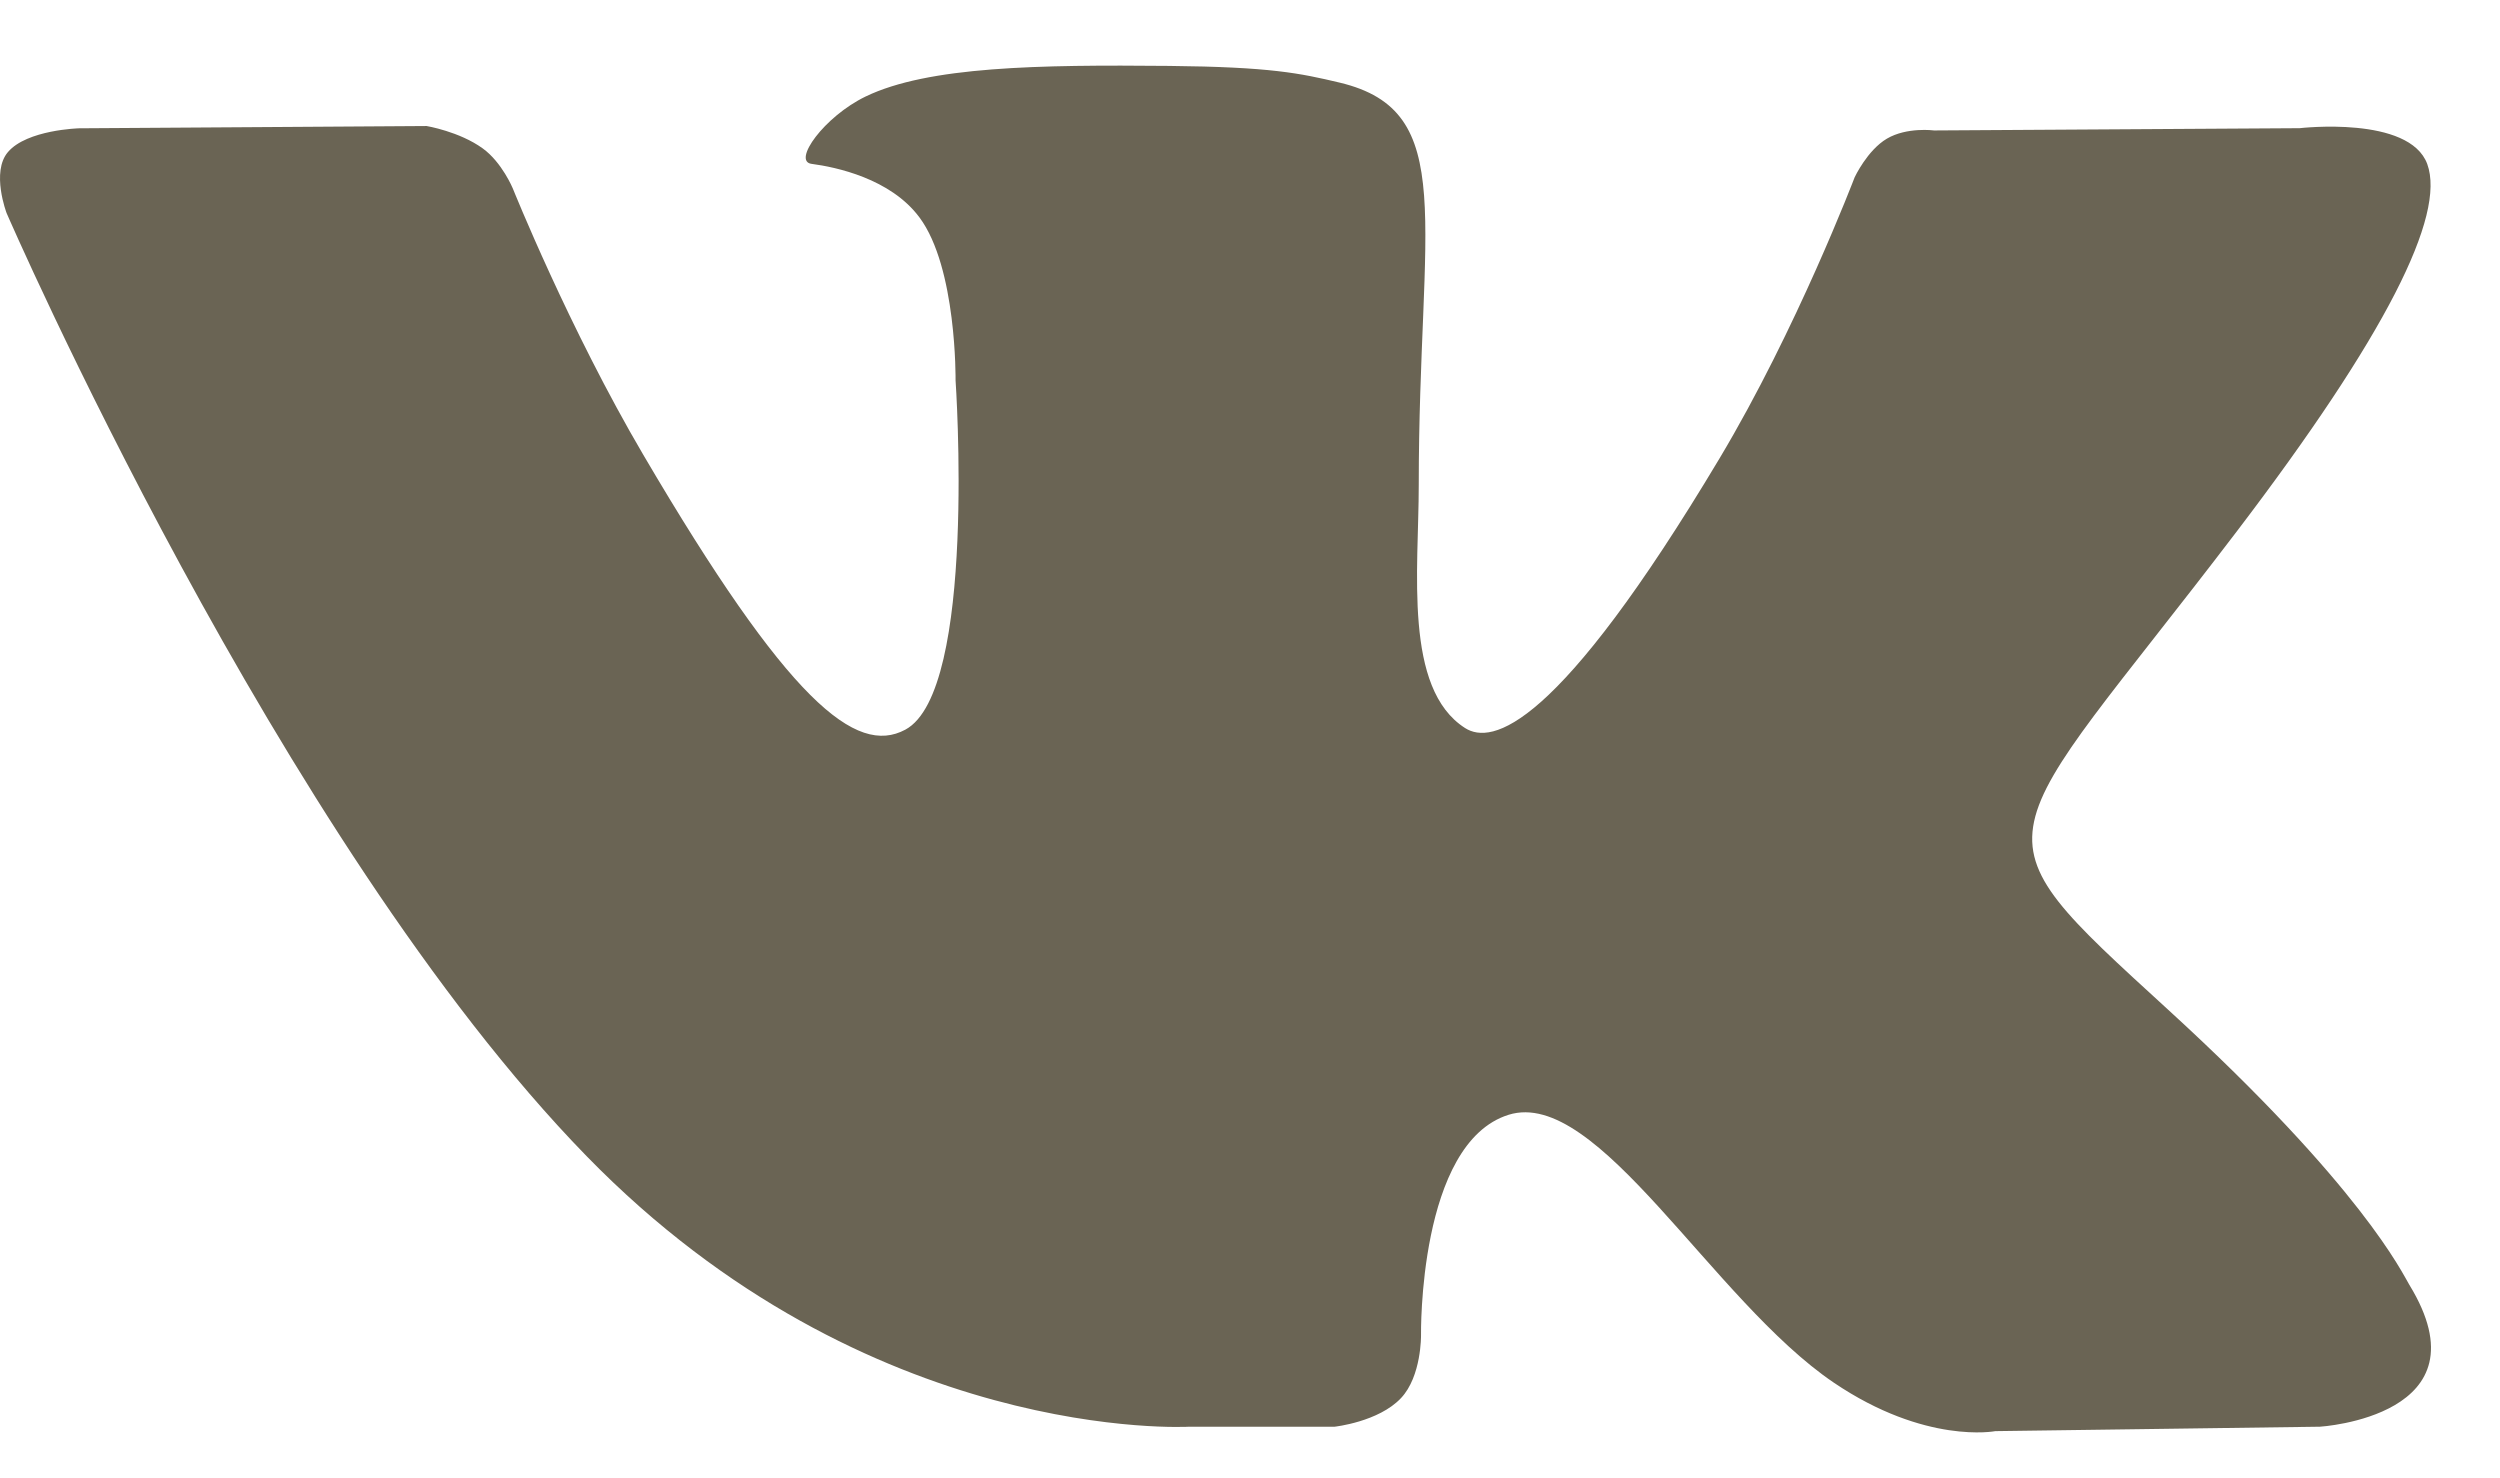
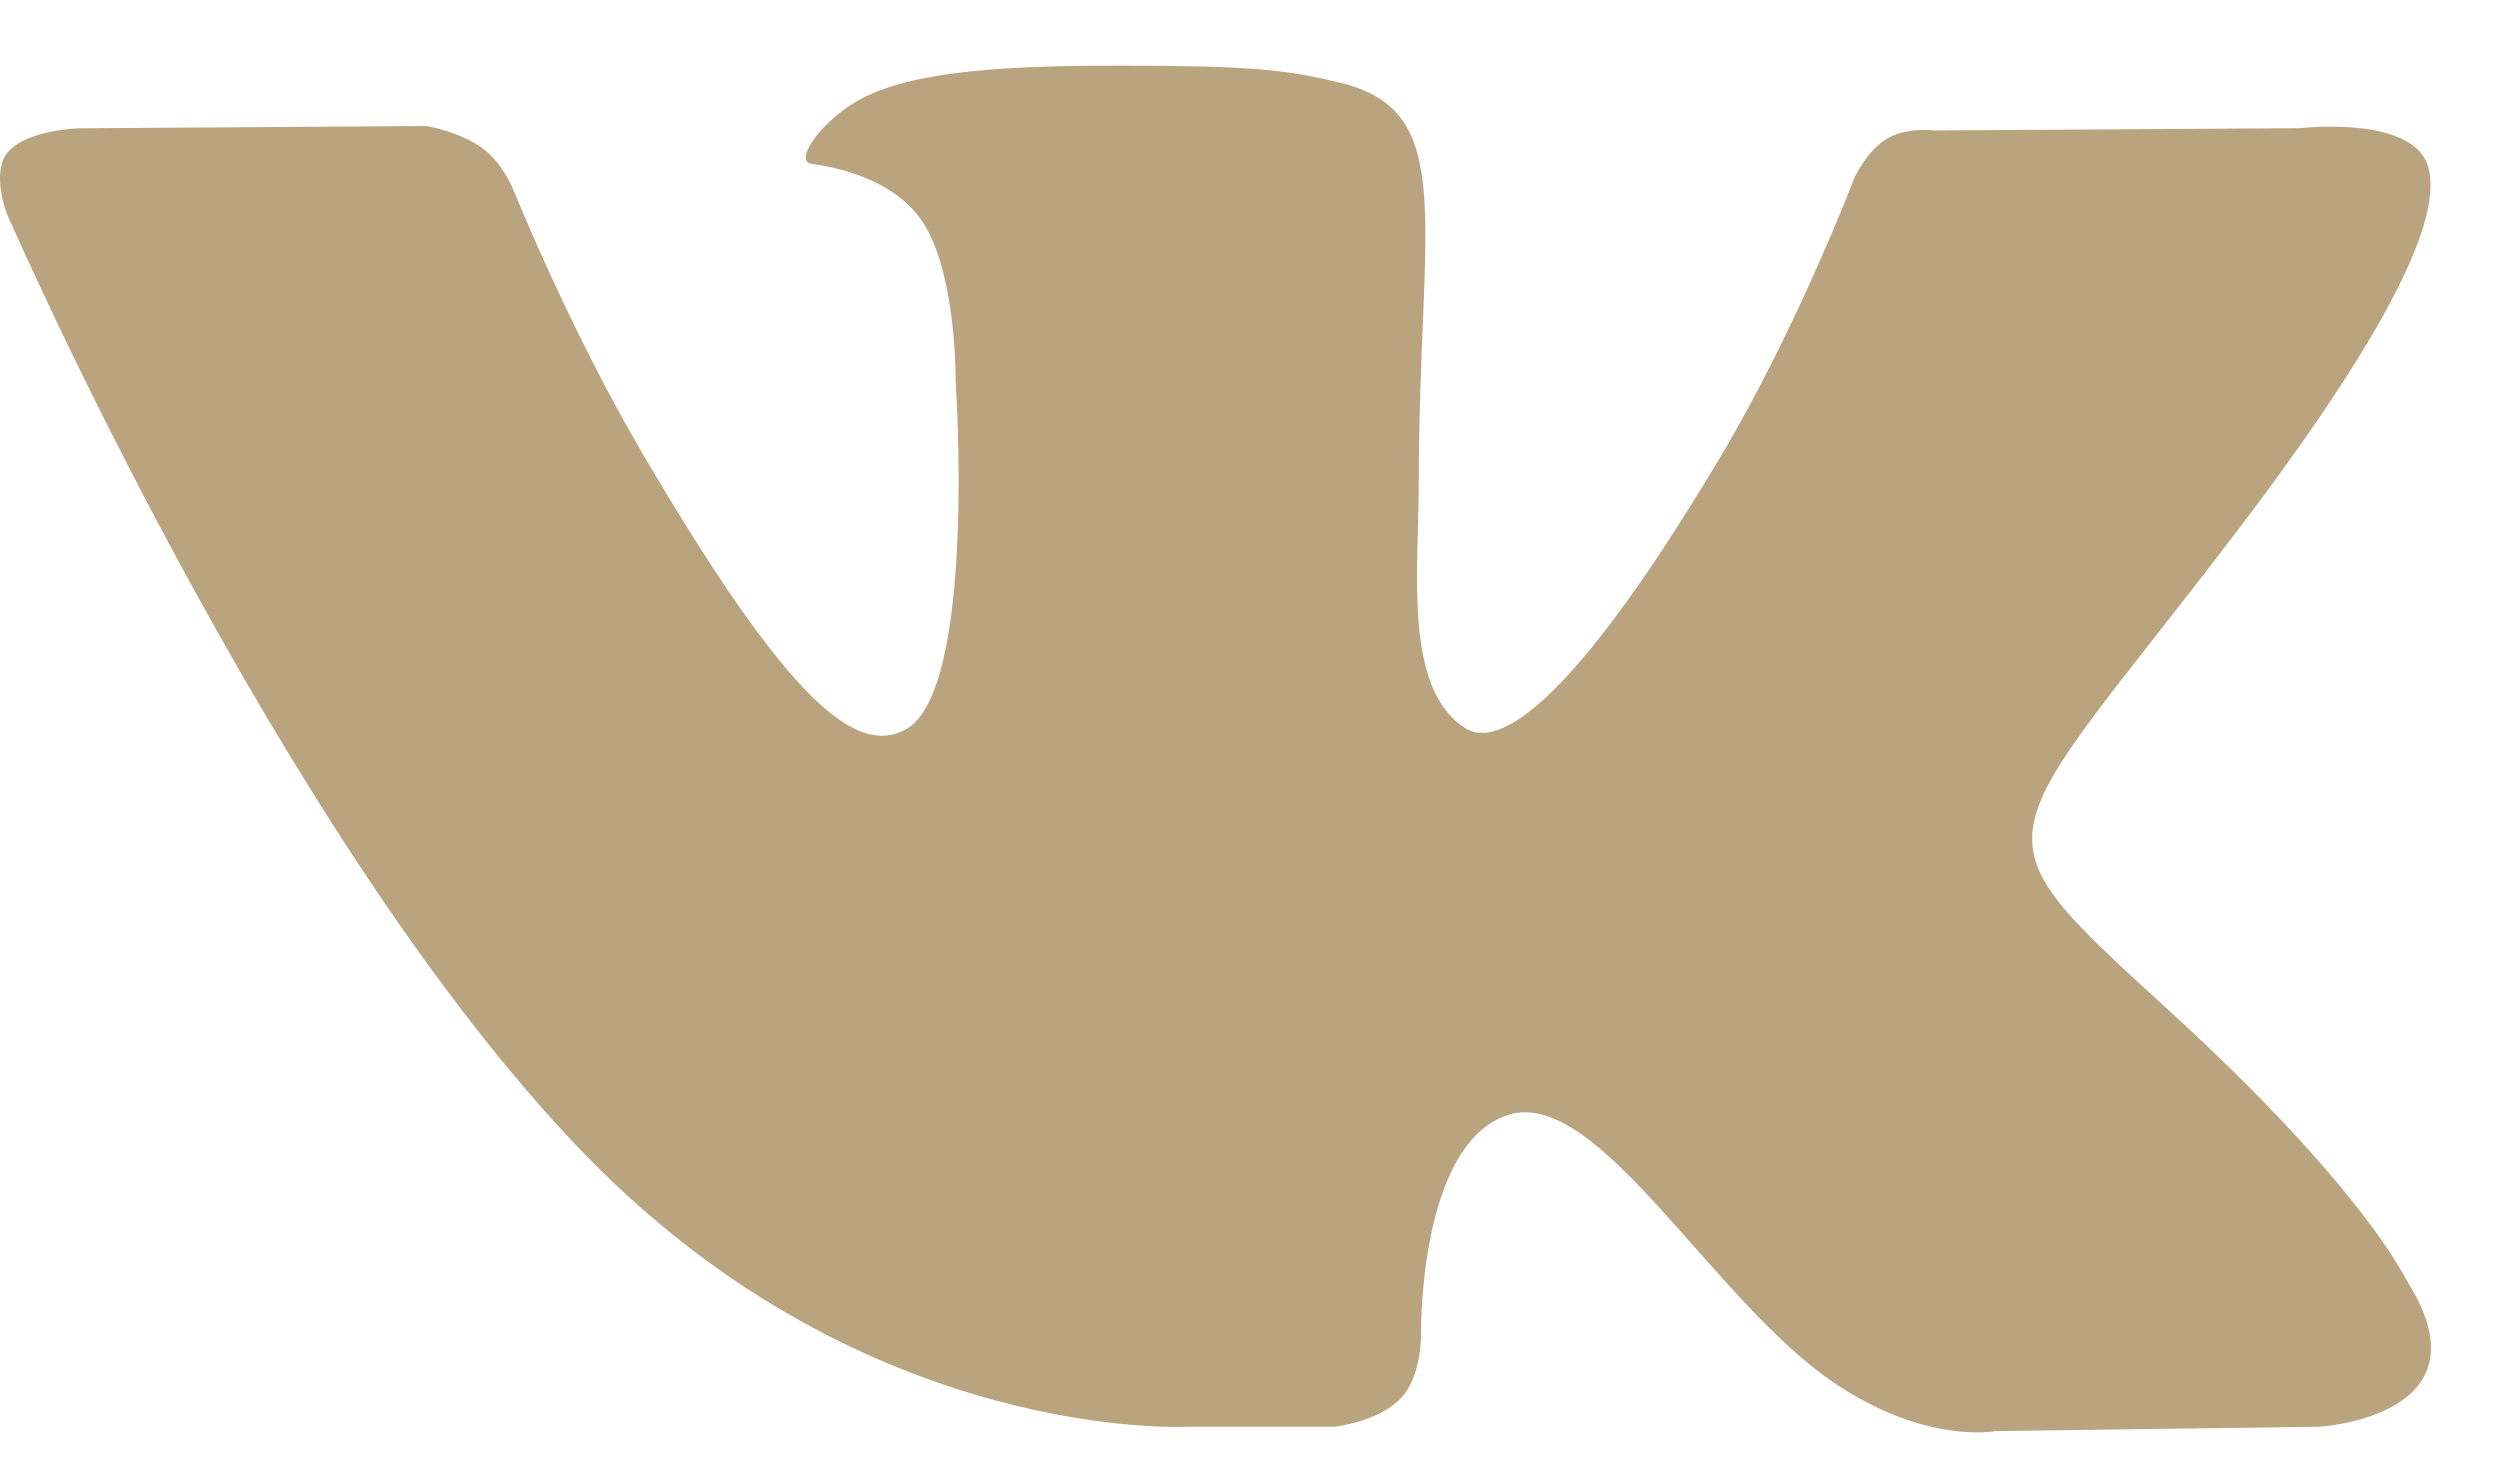
<svg xmlns="http://www.w3.org/2000/svg" width="22" height="13" viewBox="0 0 22 13" fill="none">
-   <path fill-rule="evenodd" clip-rule="evenodd" d="M10.467 12.555H11.745C11.745 12.555 12.132 12.513 12.329 12.303C12.51 12.111 12.505 11.75 12.505 11.75C12.505 11.75 12.479 10.059 13.276 9.81C14.061 9.565 15.069 11.444 16.137 12.167C16.945 12.714 17.559 12.594 17.559 12.594L20.416 12.555C20.416 12.555 21.911 12.464 21.202 11.306C21.144 11.211 20.789 10.449 19.078 8.884C17.287 7.245 17.526 7.51 19.684 4.676C20.998 2.95 21.524 1.896 21.36 1.444C21.203 1.015 20.237 1.128 20.237 1.128L17.02 1.148C17.02 1.148 16.782 1.116 16.605 1.22C16.432 1.322 16.321 1.56 16.321 1.56C16.321 1.56 15.812 2.896 15.133 4.032C13.7 6.429 13.127 6.556 12.893 6.407C12.349 6.06 12.485 5.013 12.485 4.27C12.485 1.947 12.842 0.978 11.789 0.727C11.439 0.644 11.182 0.589 10.287 0.58C9.14 0.569 8.168 0.584 7.618 0.849C7.252 1.026 6.97 1.42 7.142 1.442C7.354 1.47 7.836 1.57 8.091 1.913C8.421 2.355 8.409 3.347 8.409 3.347C8.409 3.347 8.599 6.082 7.967 6.421C7.533 6.654 6.939 6.179 5.662 4.004C5.007 2.89 4.513 1.659 4.513 1.659C4.513 1.659 4.418 1.429 4.248 1.306C4.042 1.157 3.754 1.109 3.754 1.109L0.697 1.129C0.697 1.129 0.238 1.141 0.07 1.338C-0.08 1.513 0.058 1.875 0.058 1.875C0.058 1.875 2.451 7.392 5.161 10.173C7.645 12.722 10.467 12.555 10.467 12.555Z" fill="#6A6454" />
+   <path fill-rule="evenodd" clip-rule="evenodd" d="M10.467 12.555H11.745C11.745 12.555 12.132 12.513 12.329 12.303C12.51 12.111 12.505 11.75 12.505 11.75C12.505 11.75 12.479 10.059 13.276 9.81C14.061 9.565 15.069 11.444 16.137 12.167C16.945 12.714 17.559 12.594 17.559 12.594L20.416 12.555C20.416 12.555 21.911 12.464 21.202 11.306C21.144 11.211 20.789 10.449 19.078 8.884C17.287 7.245 17.526 7.51 19.684 4.676C20.998 2.95 21.524 1.896 21.36 1.444C21.203 1.015 20.237 1.128 20.237 1.128L17.02 1.148C17.02 1.148 16.782 1.116 16.605 1.22C16.432 1.322 16.321 1.56 16.321 1.56C16.321 1.56 15.812 2.896 15.133 4.032C13.7 6.429 13.127 6.556 12.893 6.407C12.349 6.06 12.485 5.013 12.485 4.27C12.485 1.947 12.842 0.978 11.789 0.727C11.439 0.644 11.182 0.589 10.287 0.58C9.14 0.569 8.168 0.584 7.618 0.849C7.252 1.026 6.97 1.42 7.142 1.442C7.354 1.47 7.836 1.57 8.091 1.913C8.421 2.355 8.409 3.347 8.409 3.347C8.409 3.347 8.599 6.082 7.967 6.421C7.533 6.654 6.939 6.179 5.662 4.004C5.007 2.89 4.513 1.659 4.513 1.659C4.513 1.659 4.418 1.429 4.248 1.306C4.042 1.157 3.754 1.109 3.754 1.109L0.697 1.129C0.697 1.129 0.238 1.141 0.07 1.338C-0.08 1.513 0.058 1.875 0.058 1.875C0.058 1.875 2.451 7.392 5.161 10.173C7.645 12.722 10.467 12.555 10.467 12.555Z" fill="#BAA480" />
</svg>
